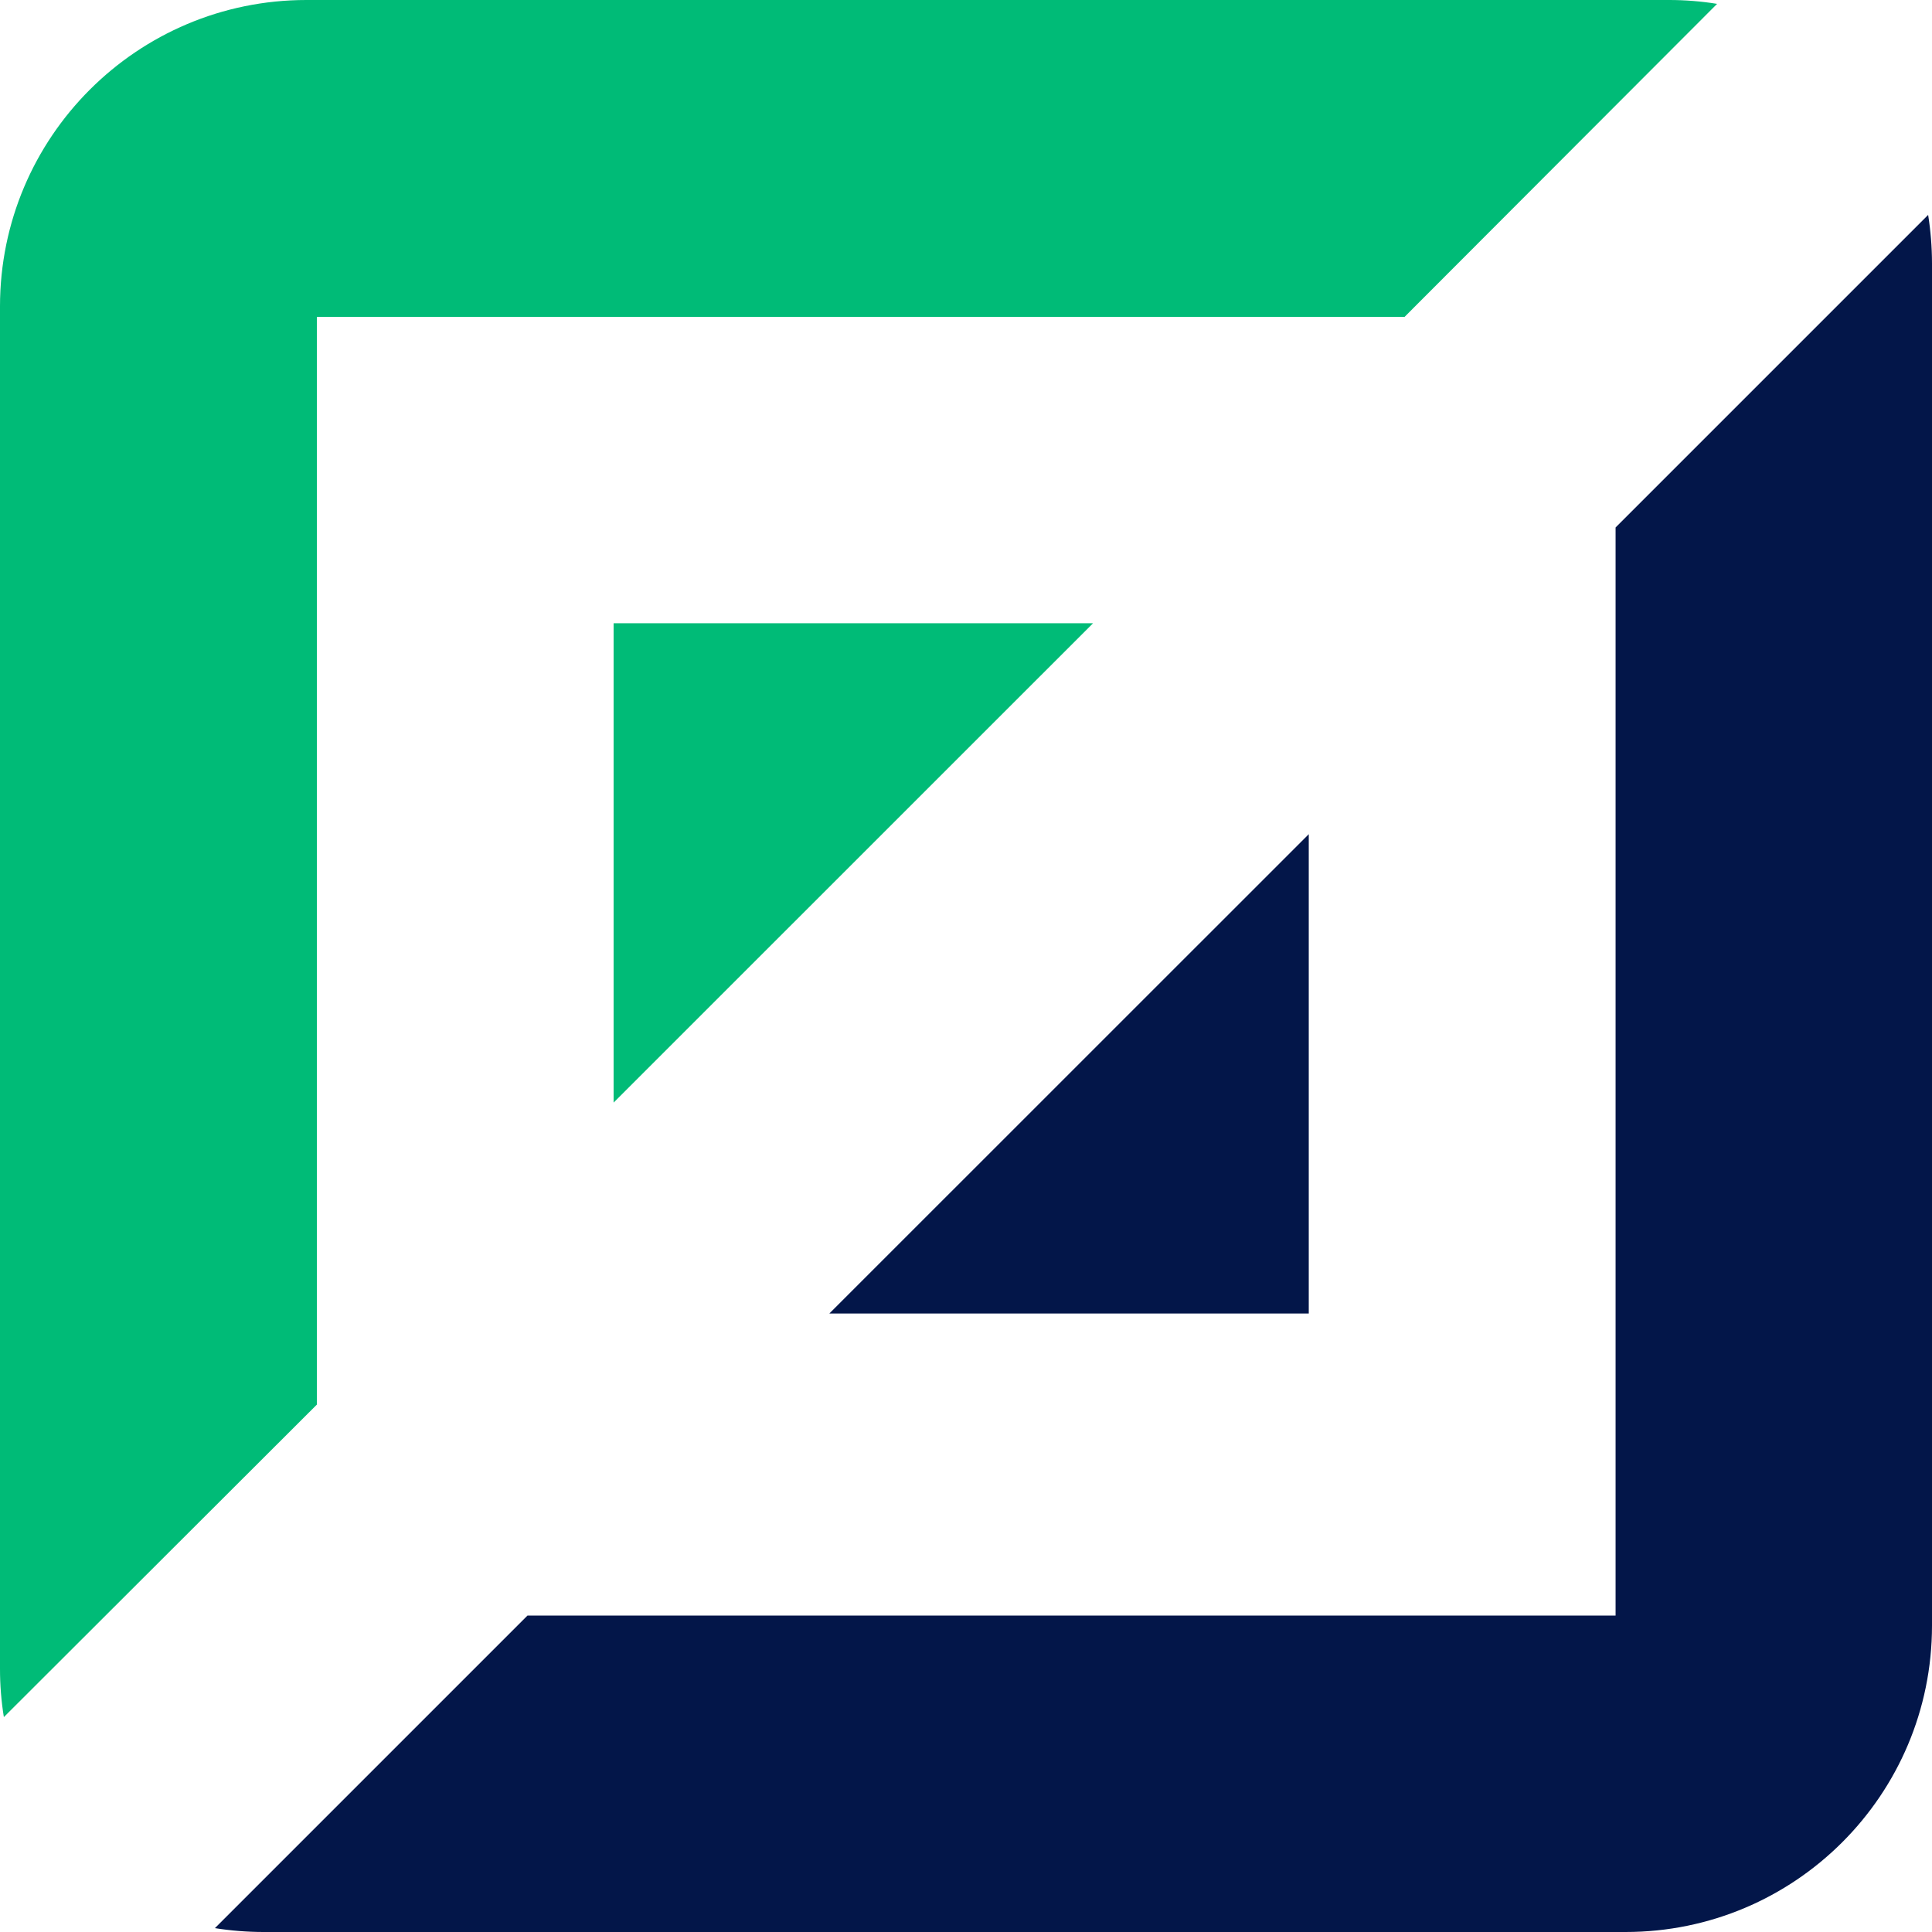
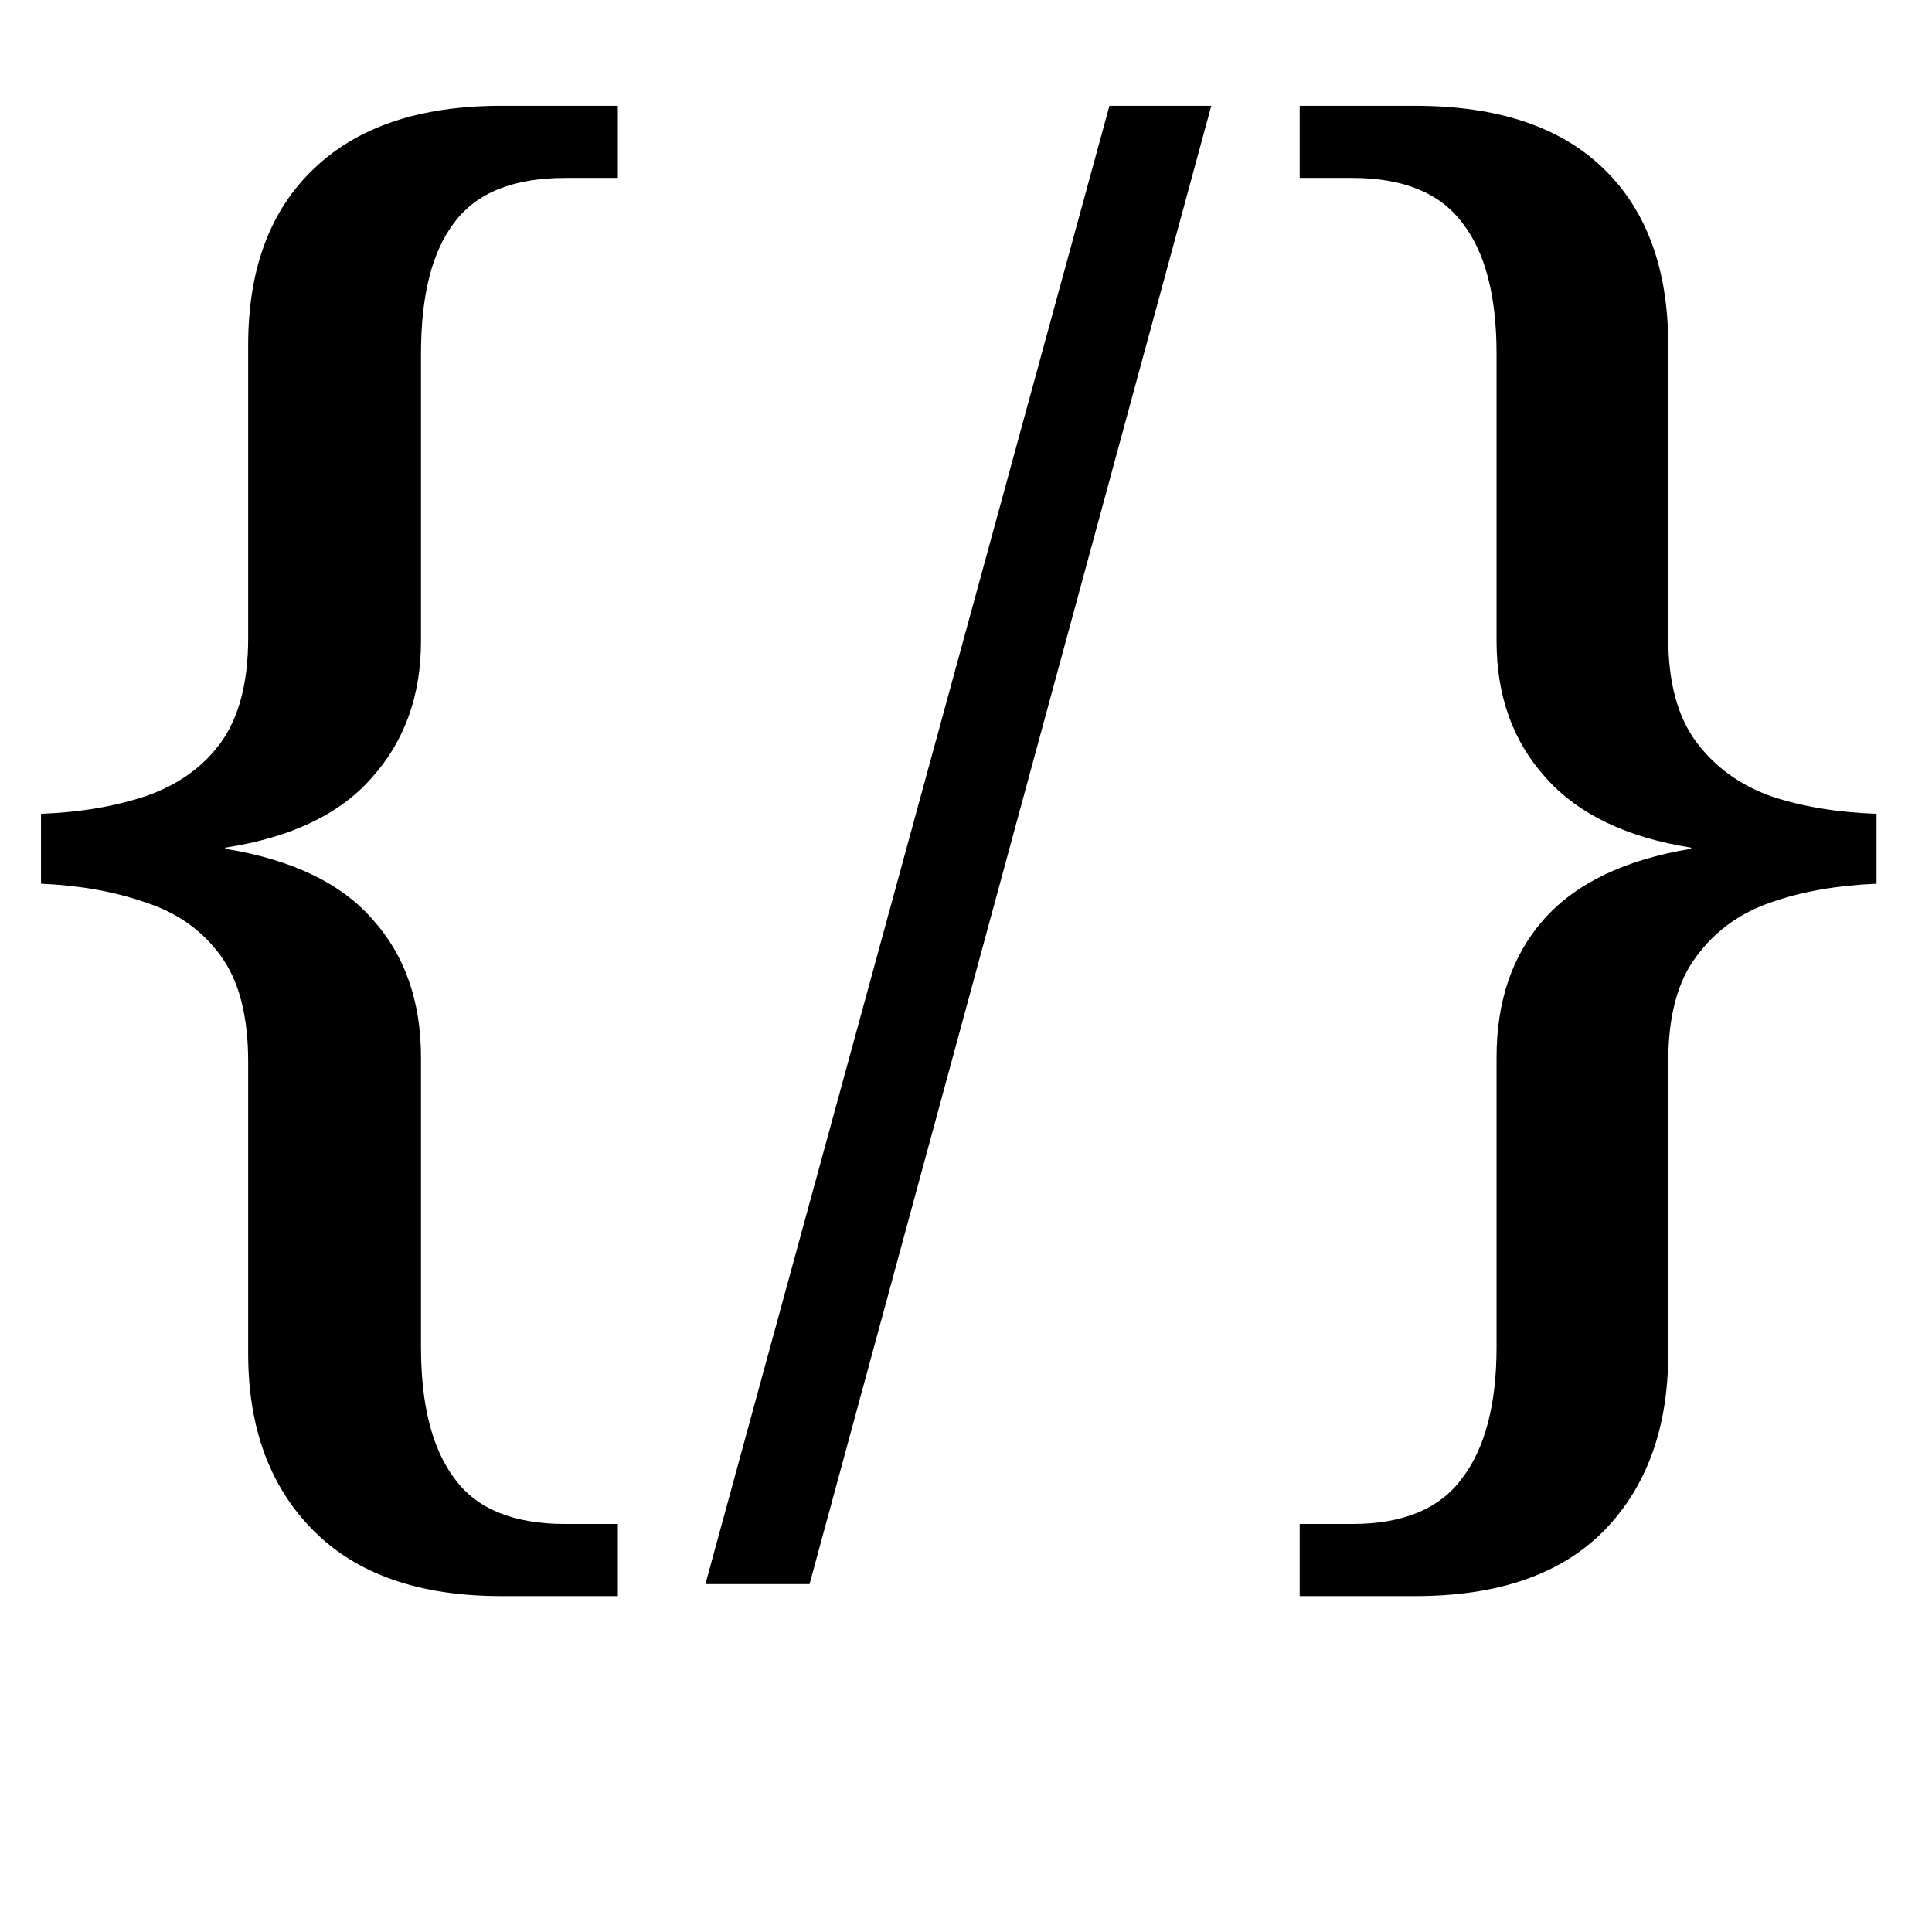
- <svg xmlns="http://www.w3.org/2000/svg" viewBox="0 0 195.08 195.08">
+ <svg xmlns="http://www.w3.org/2000/svg" width="195.08" height="195.08">
  <defs>
    <style>.cls-1{fill:#0b7;}.cls-2{fill:#031649;}</style>
  </defs>
-   <g id="Layer_2" data-name="Layer 2">
-     <g id="Layer_1_copy_4" data-name="Layer 1 copy 4">
-       <path class="cls-1" d="M32,32H141.82L173.38.39A30.22,30.22,0,0,0,168.5,0H30.94A30.94,30.94,0,0,0,0,30.94V168.5a30.22,30.22,0,0,0,.39,4.88L32,141.82Z" />
-       <path class="cls-2" d="M163.13,163.13H53.26L21.7,194.69a31.4,31.4,0,0,0,4.88.39H164.14a30.94,30.94,0,0,0,30.94-30.94V26.58a31.4,31.4,0,0,0-.39-4.88L163.13,53.26Z" />
-       <polyline class="cls-2" points="83.74 132.63 132.15 132.63 132.15 84.23" />
-       <polyline class="cls-1" points="110.37 62.93 61.96 62.93 61.96 111.33" />
+   <g>
+     <g id="Layer_2">
+       <g id="Layer_1-2" />
    </g>
+     <text transform="matrix(7.396208,0,0,7.060527,-338.8872,-114.8331) " xml:space="preserve" text-anchor="middle" font-family="serif" font-size="24" id="svg_16" y="36.013" x="58.906" stroke-linecap="null" stroke-linejoin="null" stroke-dasharray="null" stroke-width="0" fill="#000000">{/}</text>
  </g>
</svg>
